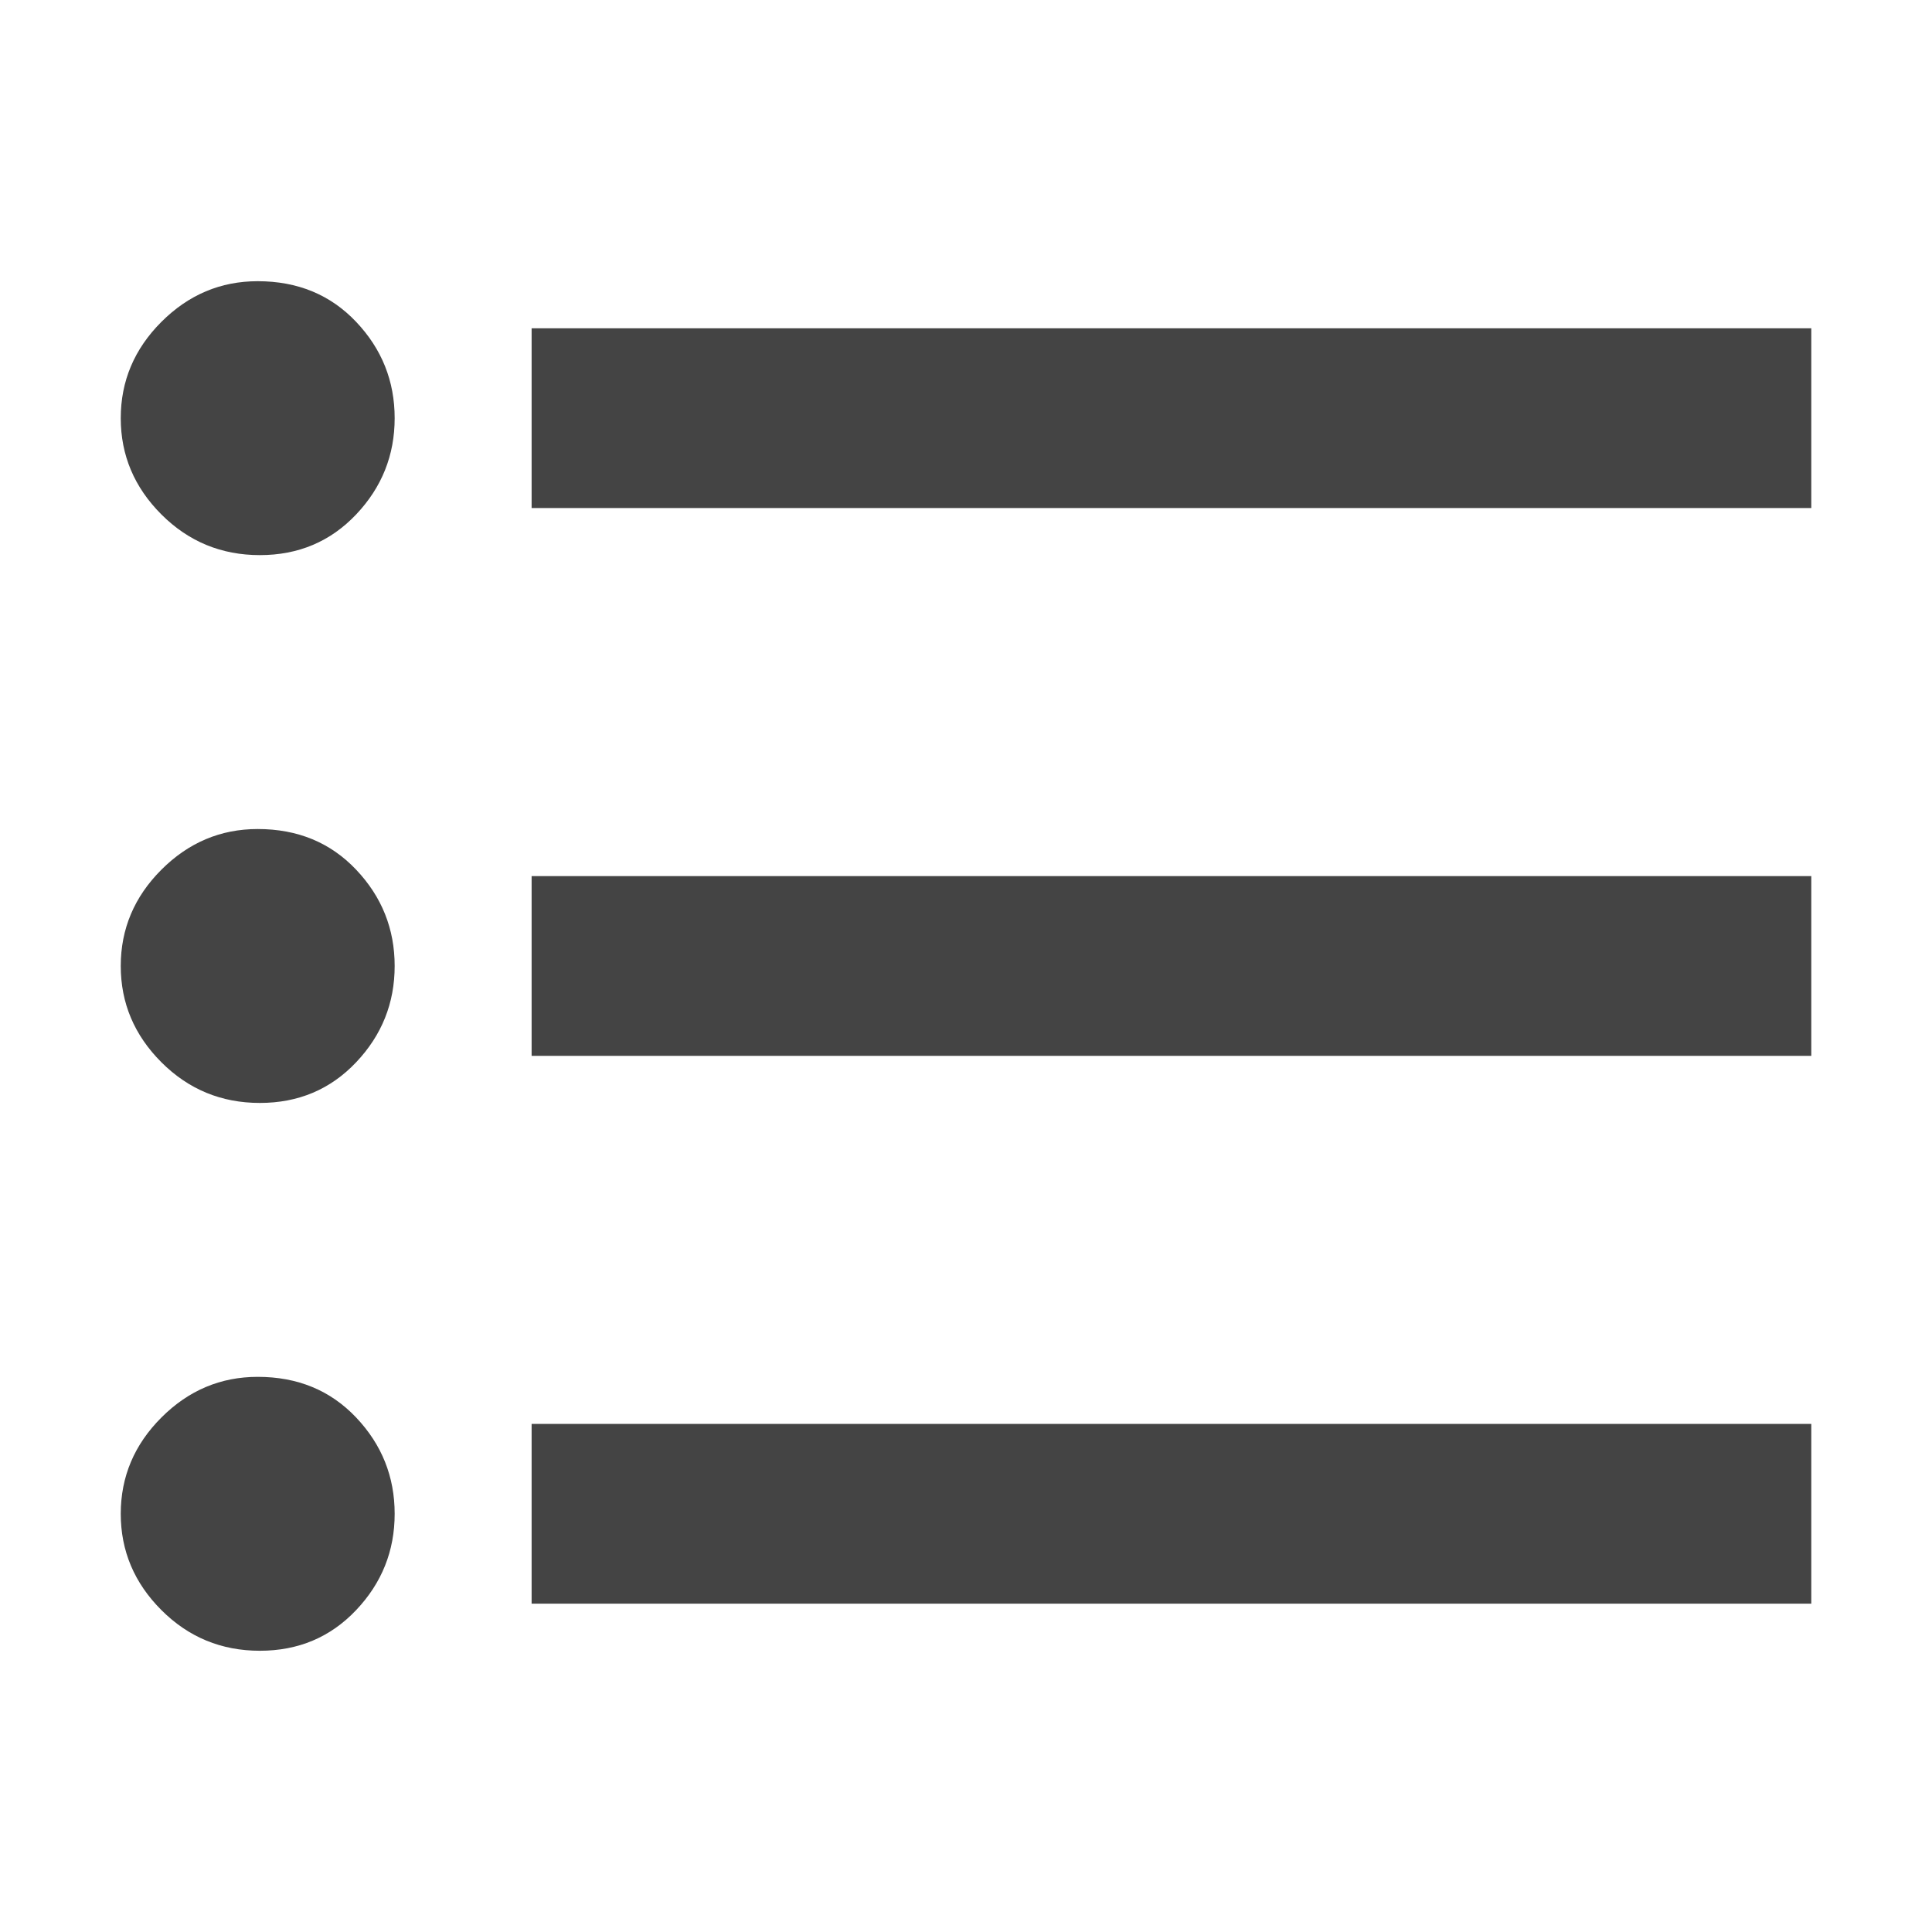
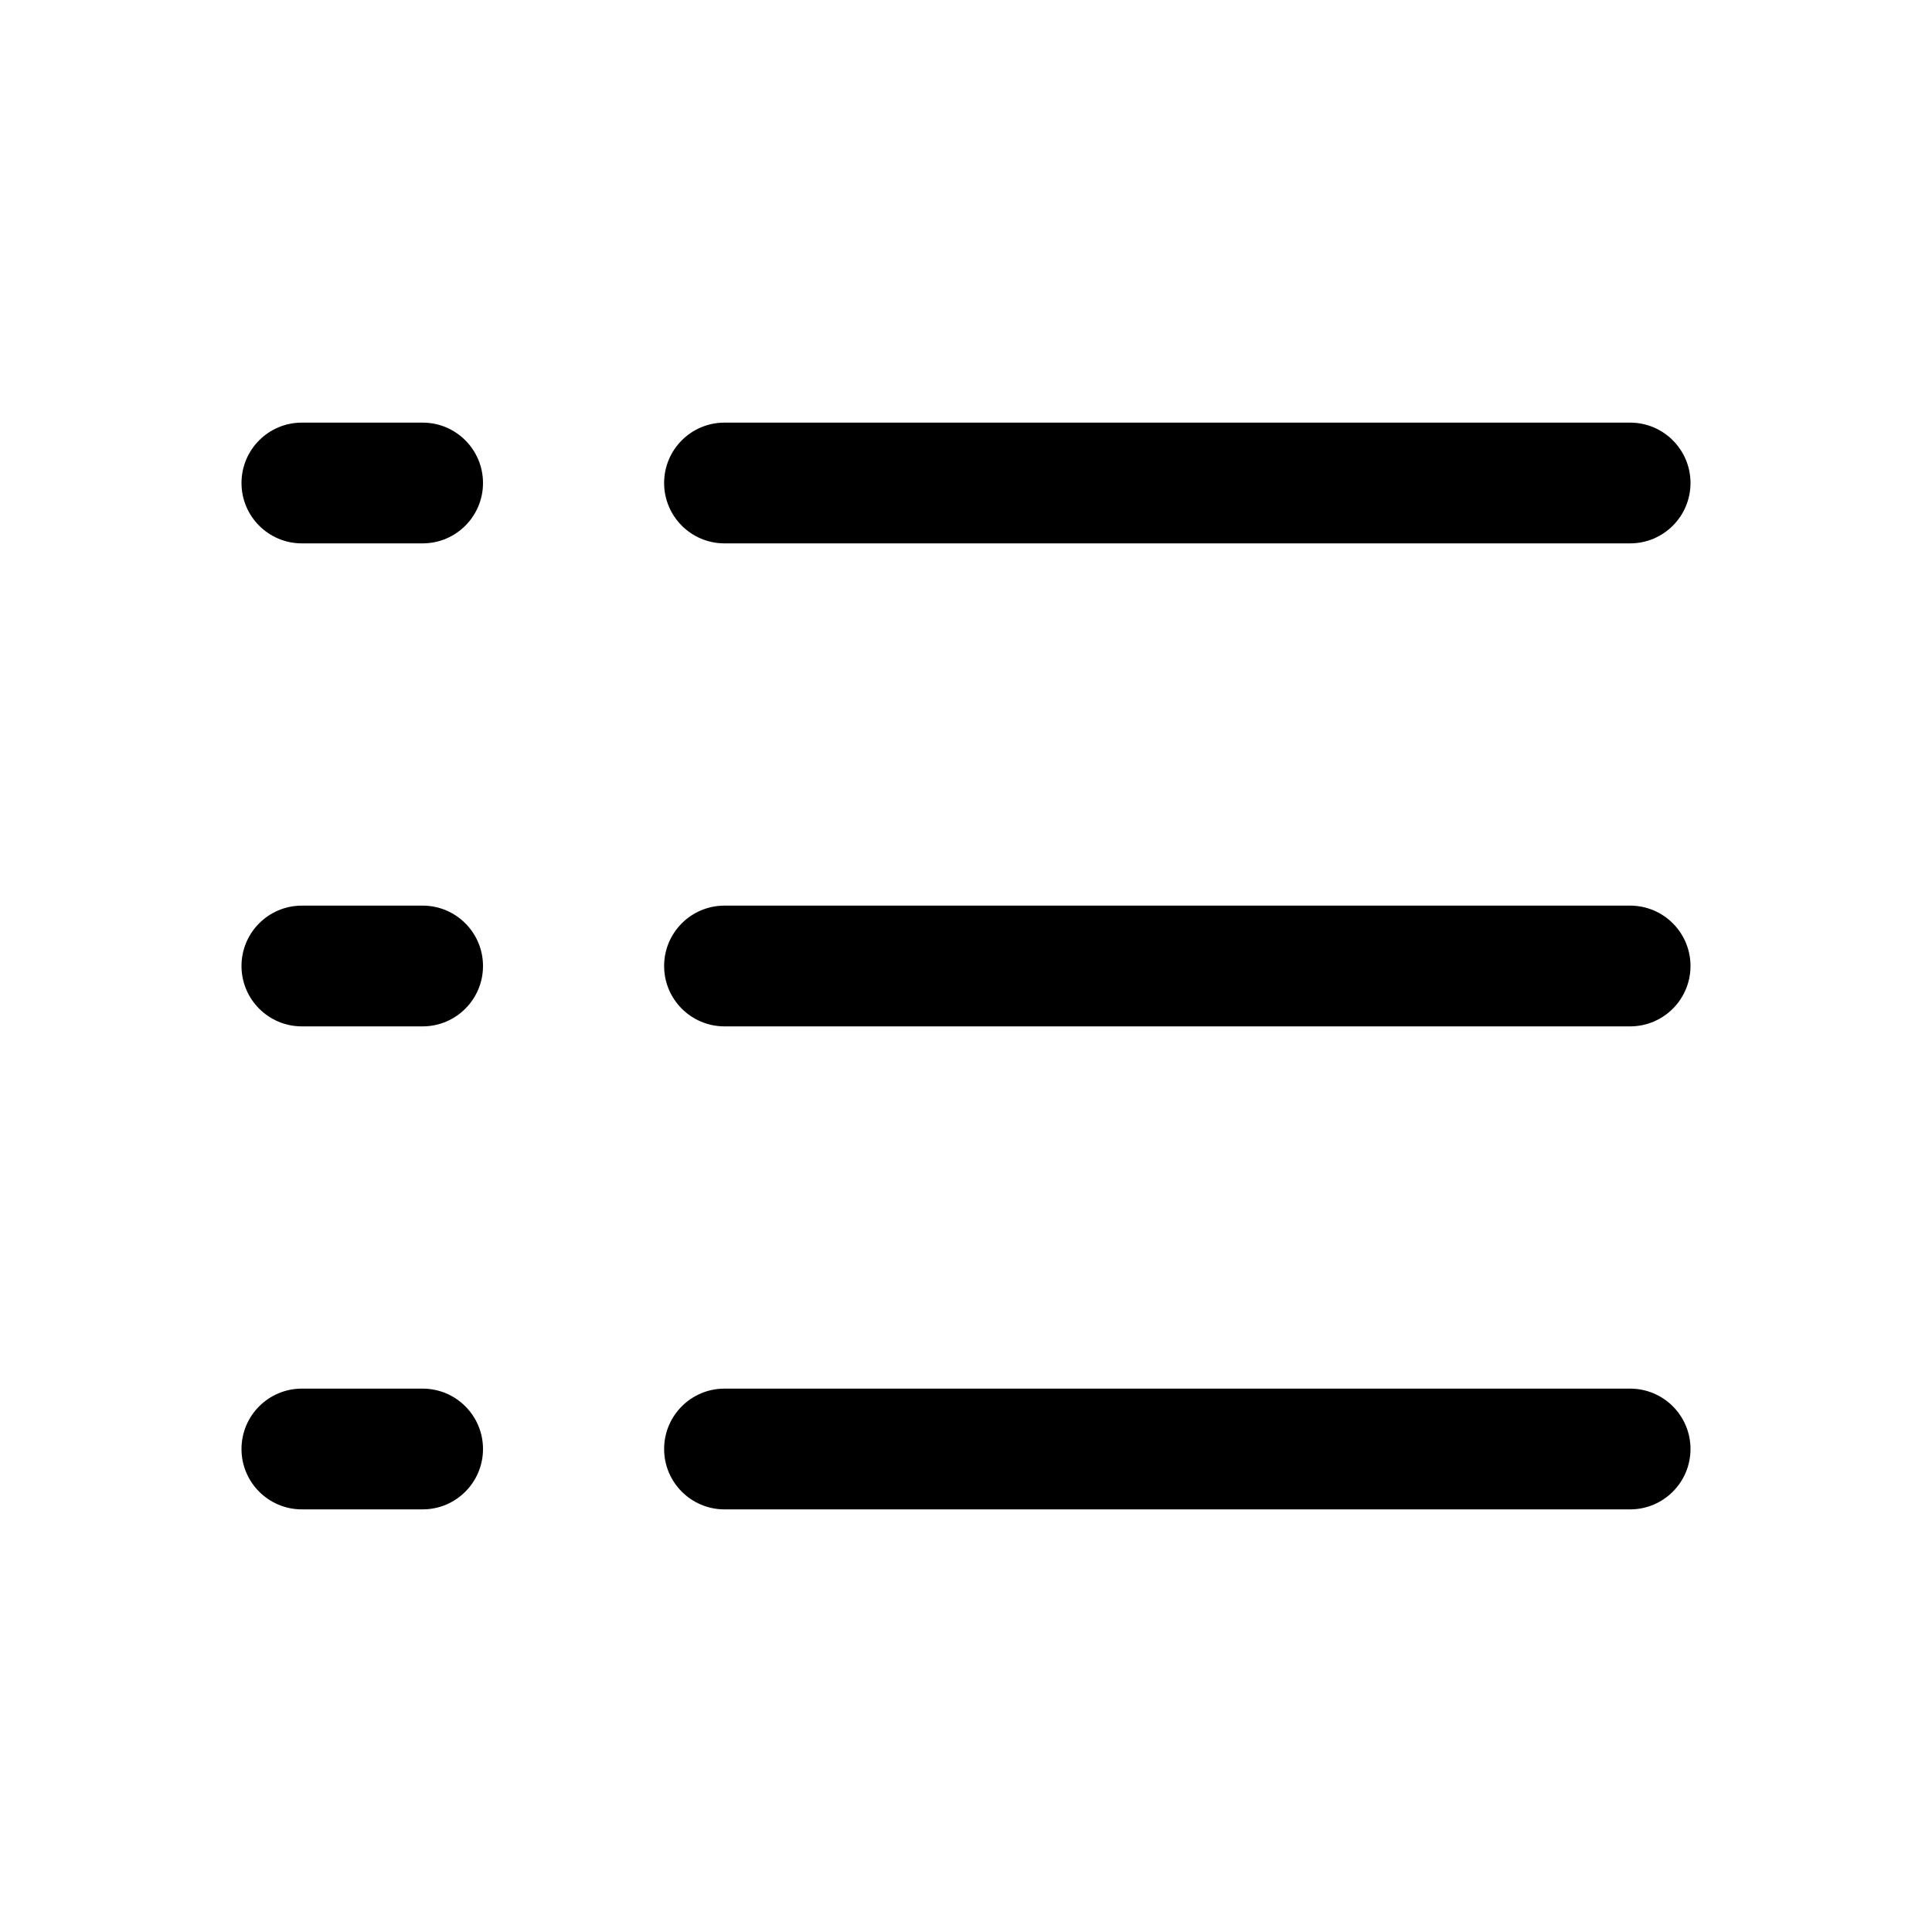
- <svg xmlns="http://www.w3.org/2000/svg" width="16" height="16" viewBox="0 0 16 16">
-   <defs>
-     <style id="current-color-scheme" type="text/css">
-    .ColorScheme-Text { color:#444444; }
-   </style>
-   </defs>
-   <path style="fill:currentColor" class="ColorScheme-Text" transform="matrix(0.008861,0,0,-0.008861,1,13.4405)" d="M384 1210H1580V1042H384ZM384 530V698H1580V530ZM128 1254Q184 1254 220 1216Q256 1178 256.0 1126.0Q256 1074 220 1036Q184 998 130.0 998.0Q76 998 38.0 1036.0Q0 1074 0.0 1126.0Q0 1178 38.0 1216.0Q76 1254 128 1254ZM128 742Q184 742 220 704Q256 666 256.0 614.0Q256 562 220 524Q184 486 130.0 486.0Q76 486 38.0 524.0Q0 562 0.0 614.0Q0 666 38.0 704.0Q76 742 128 742ZM384 18V186H1580V18ZM128 230Q184 230 220 192Q256 154 256.0 102.0Q256 50 220 12Q184 -26 130.0 -26.0Q76 -26 38.0 12.0Q0 50 0.0 102.0Q0 154 38.0 192.0Q76 230 128 230Z" />
+ <svg xmlns="http://www.w3.org/2000/svg" fill="currentColor" viewBox="0 0 256 256">
+   <path d="M88,64a8,8,0,0,1,8-8H216a8,8,0,0,1,0,16H96A8,8,0,0,1,88,64Zm128,56H96a8,8,0,0,0,0,16H216a8,8,0,0,0,0-16Zm0,64H96a8,8,0,0,0,0,16H216a8,8,0,0,0,0-16ZM56,56H40a8,8,0,0,0,0,16H56a8,8,0,0,0,0-16Zm0,64H40a8,8,0,0,0,0,16H56a8,8,0,0,0,0-16Zm0,64H40a8,8,0,0,0,0,16H56a8,8,0,0,0,0-16Z" />
</svg>
